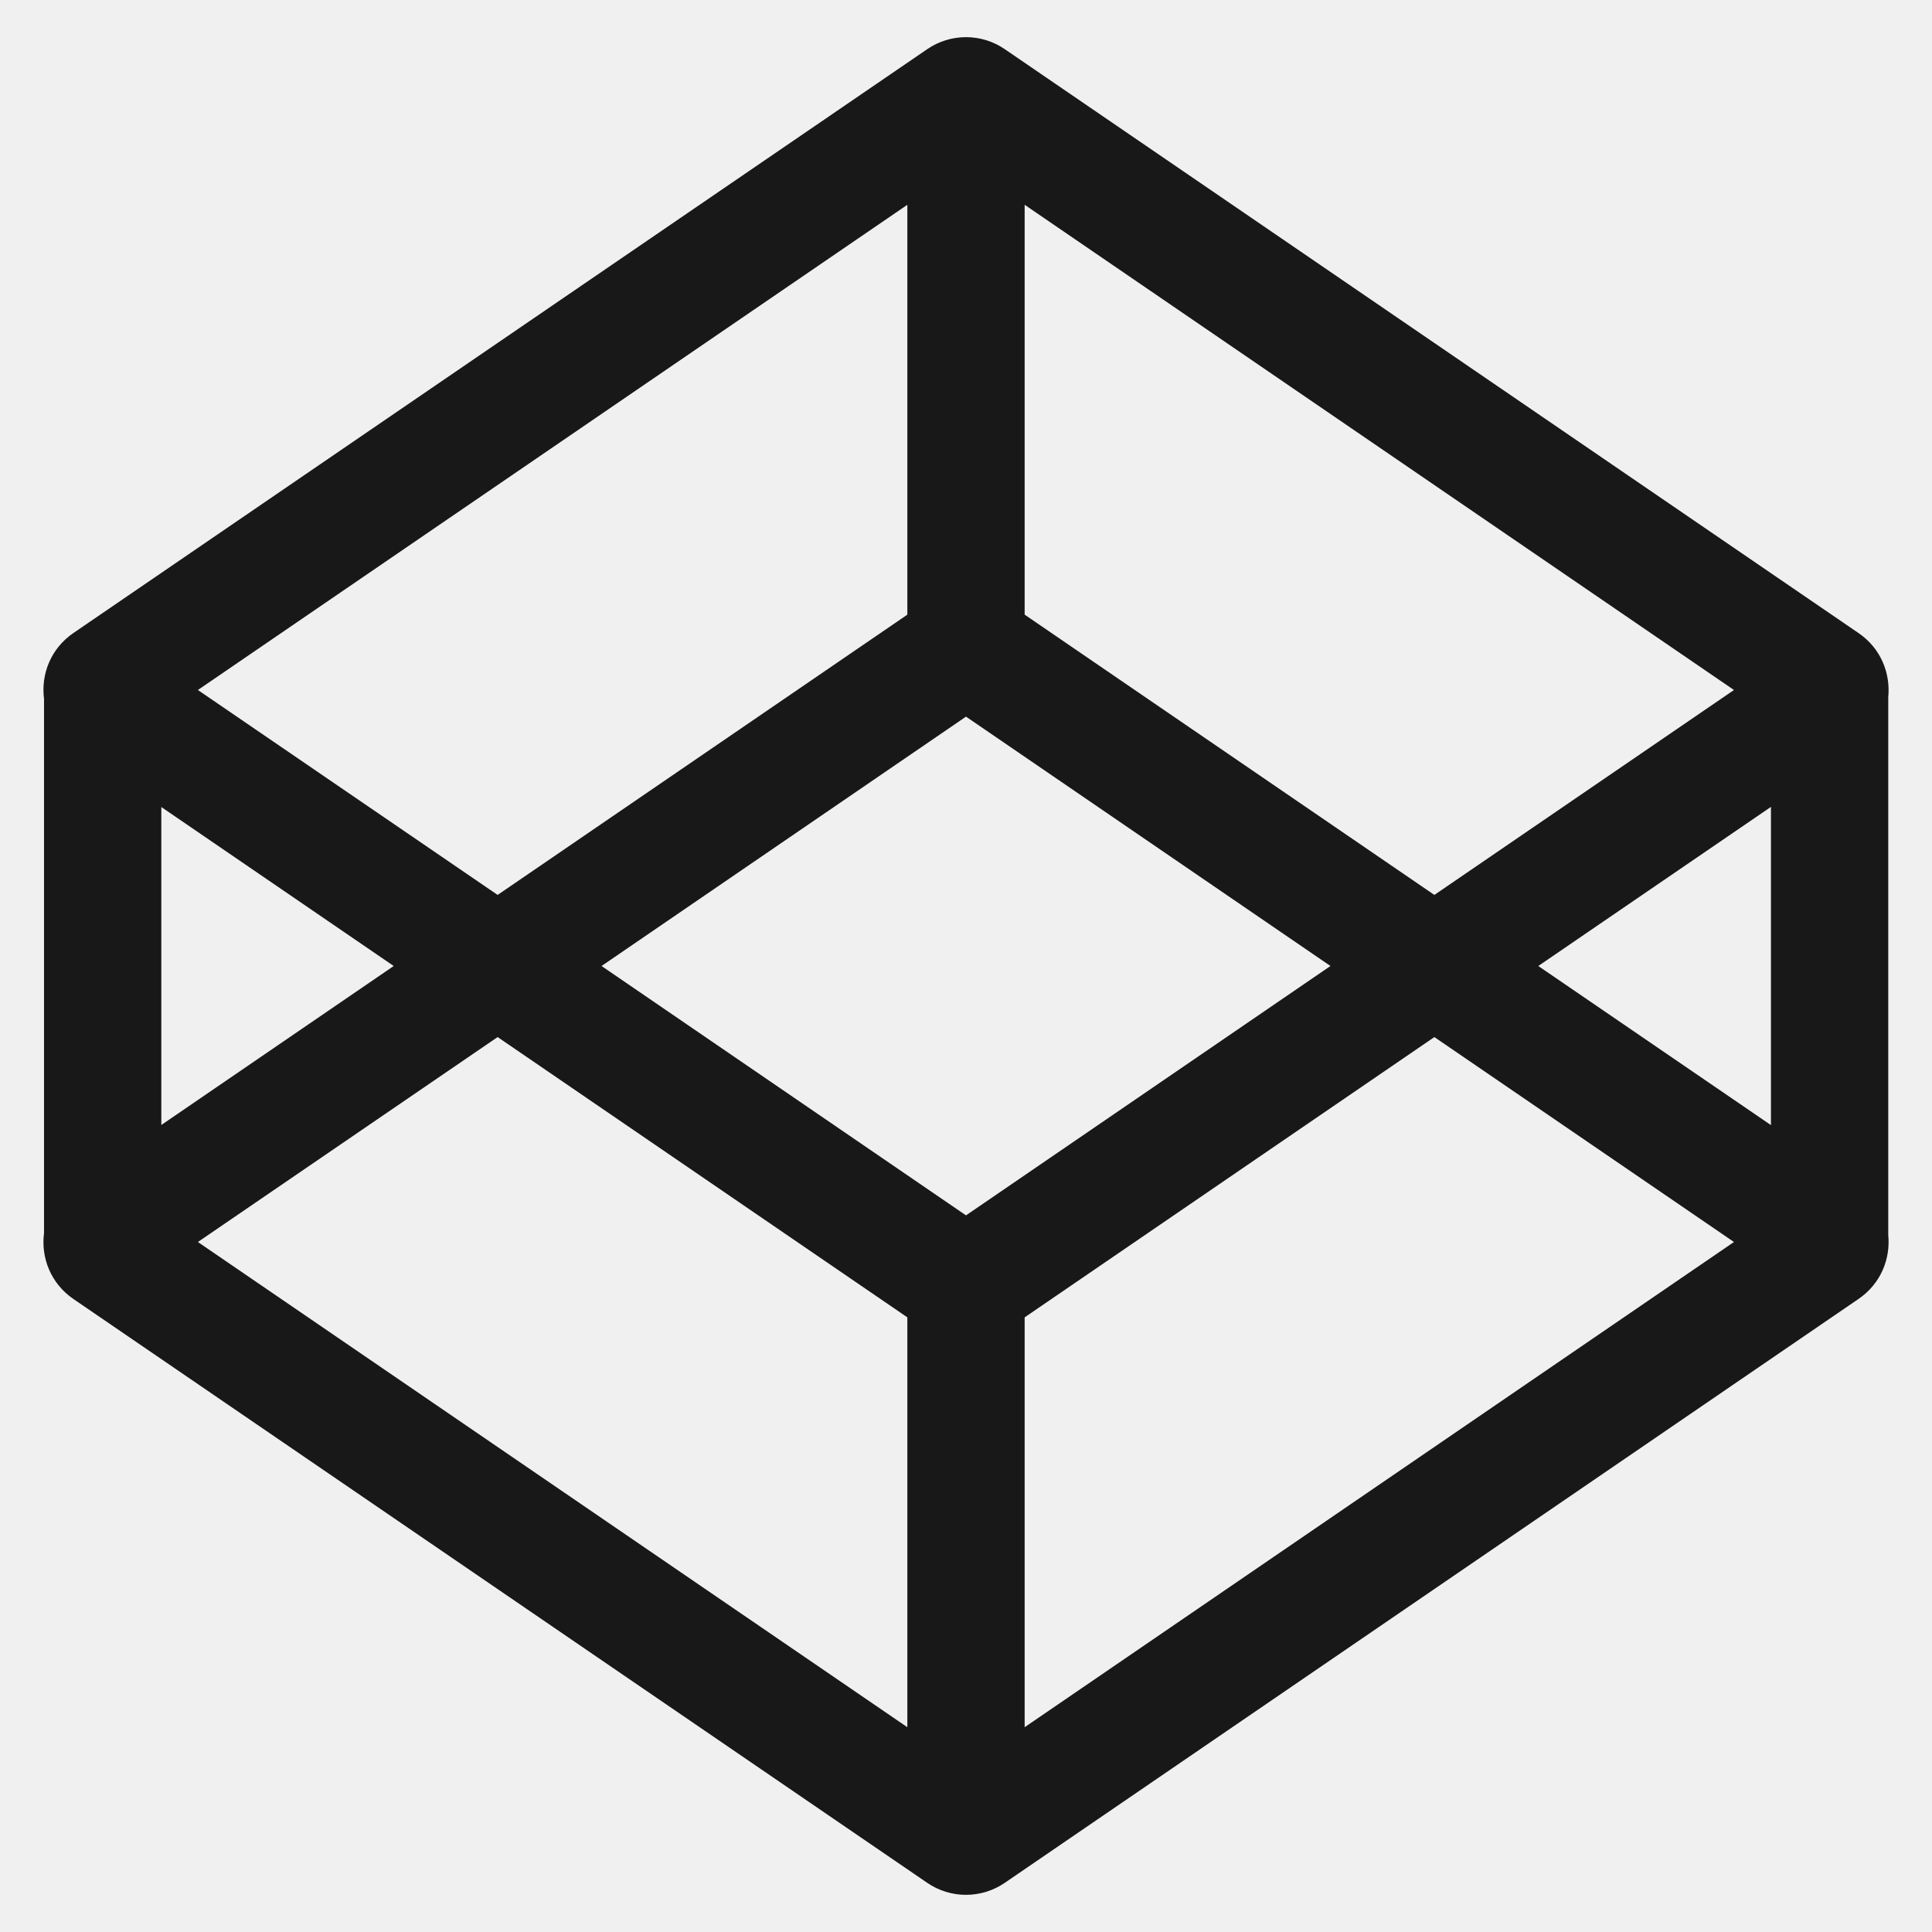
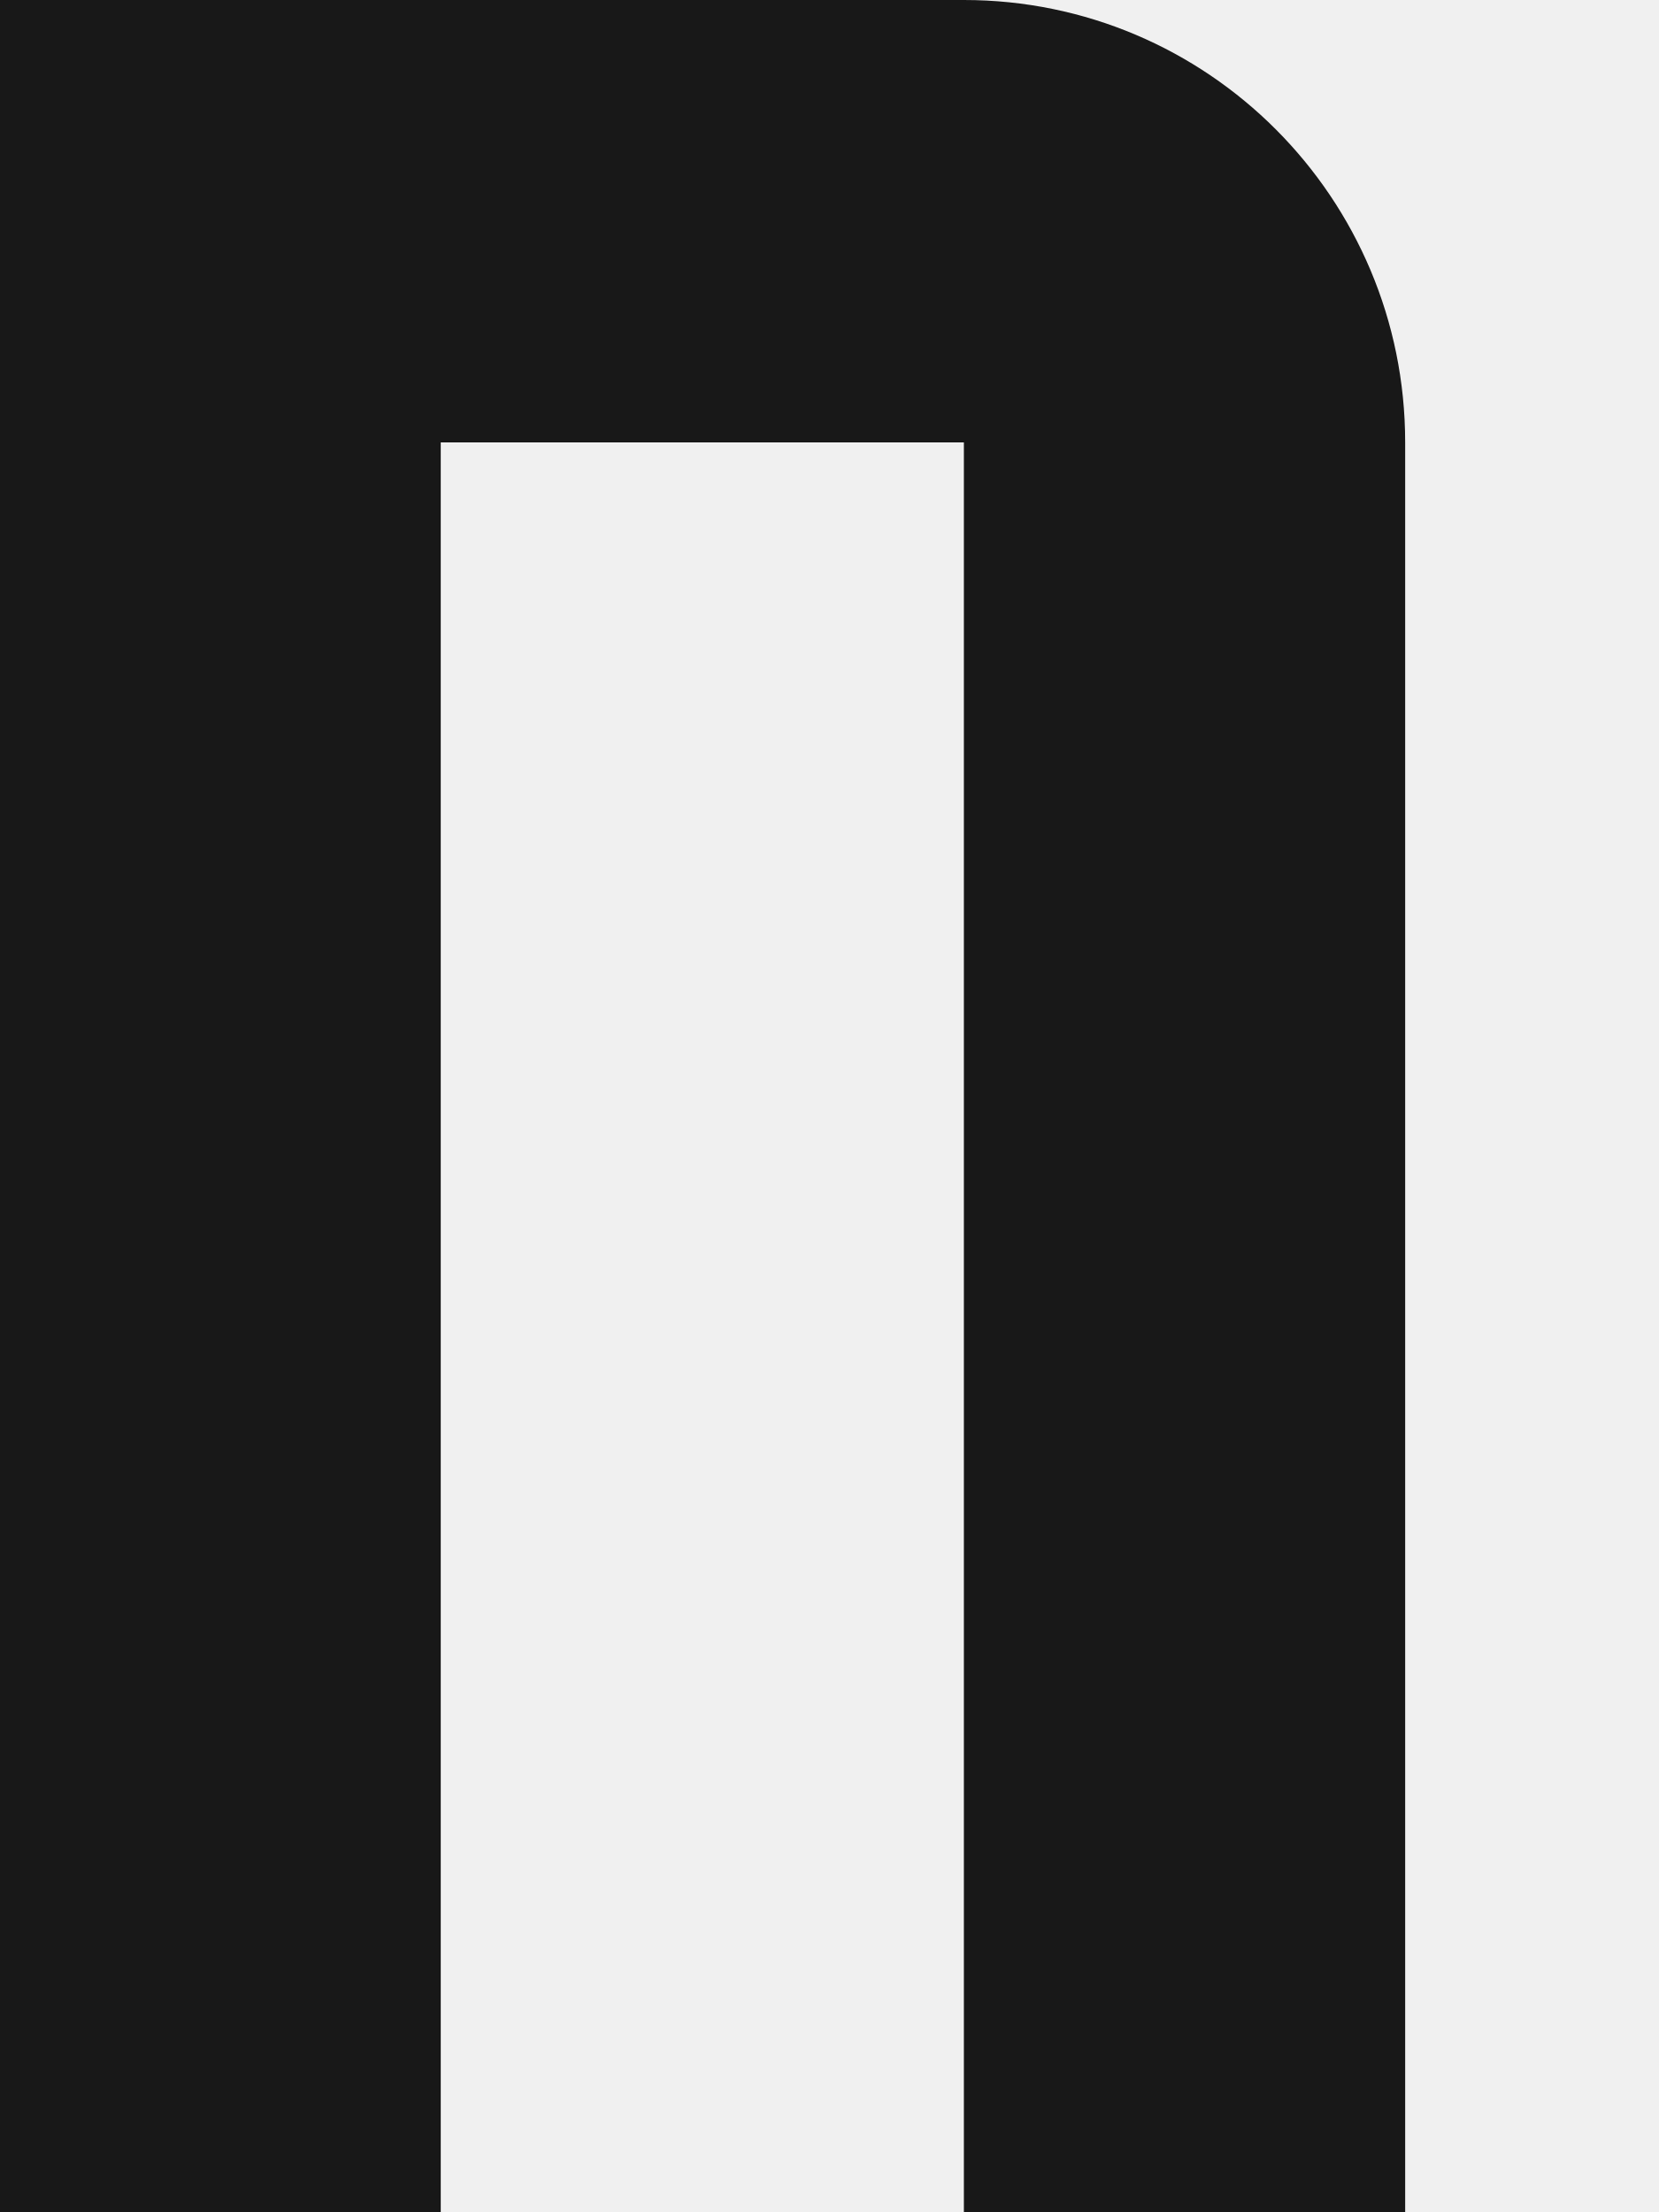
- <svg xmlns="http://www.w3.org/2000/svg" version="1.1" width="14px" height="14px">
+ <svg xmlns="http://www.w3.org/2000/svg" version="1.1" width="3px" height="4px">
  <defs>
    <pattern id="BGPattern" patternUnits="userSpaceOnUse" alignment="0 0" imageRepeat="None" />
-     <mask fill="white" id="Clip444">
-       <path d="M 6.718 0.357  L 0.532 4.587  C 0.367 4.7  0.296 4.887  0.319 5.064  L 0.319 8.936  C 0.296 9.113  0.367 9.3  0.532 9.413  L 6.718 13.643  C 6.888 13.76  7.112 13.76  7.282 13.643  L 13.467 9.413  C 13.629 9.303  13.7 9.122  13.683 8.949  L 13.683 5.052  C 13.7 4.878  13.629 4.697  13.467 4.587  L 7.282 0.357  C 7.112 0.24  6.888 0.24  6.718 0.357  Z M 3.606 6.485  L 1.434 5  L 6.575 1.484  L 6.575 4.454  L 3.606 6.485  Z M 10.394 6.485  L 7.425 4.454  L 7.425 1.484  L 12.565 5  L 10.394 6.485  Z M 1.169 5.848  L 2.853 7  L 1.169 8.152  L 1.169 5.848  Z M 11.147 7  L 12.833 5.847  L 12.833 8.153  L 11.147 7  Z M 7.425 9.546  L 10.394 7.515  L 12.565 9  L 7.425 12.516  L 7.425 9.546  Z M 3.606 7.515  L 6.575 9.546  L 6.575 12.516  L 1.434 9  L 3.606 7.515  Z M 7 5.193  L 9.641 7  L 7 8.807  L 4.359 7  L 7 5.193  Z " fill-rule="evenodd" />
+     <mask fill="white" id="Clip762">
+       <path d="M 1.743 0.8  L 0.797 0.8  L 0.797 4  L 0 4  L 0 0  L 1.743 0  C 2.184 0  2.541 0.358  2.541 0.8  L 2.541 4  L 1.743 4  L 1.743 0.8  Z " fill-rule="evenodd" />
    </mask>
  </defs>
-   <g transform="matrix(1 0 0 1 -485 -777 )">
-     <path d="M 6.718 0.357  L 0.532 4.587  C 0.367 4.7  0.296 4.887  0.319 5.064  L 0.319 8.936  C 0.296 9.113  0.367 9.3  0.532 9.413  L 6.718 13.643  C 6.888 13.76  7.112 13.76  7.282 13.643  L 13.467 9.413  C 13.629 9.303  13.7 9.122  13.683 8.949  L 13.683 5.052  C 13.7 4.878  13.629 4.697  13.467 4.587  L 7.282 0.357  C 7.112 0.24  6.888 0.24  6.718 0.357  Z M 3.606 6.485  L 1.434 5  L 6.575 1.484  L 6.575 4.454  L 3.606 6.485  Z M 10.394 6.485  L 7.425 4.454  L 7.425 1.484  L 12.565 5  L 10.394 6.485  Z M 1.169 5.848  L 2.853 7  L 1.169 8.152  L 1.169 5.848  Z M 11.147 7  L 12.833 5.847  L 12.833 8.153  L 11.147 7  Z M 7.425 9.546  L 10.394 7.515  L 12.565 9  L 7.425 12.516  L 7.425 9.546  Z M 3.606 7.515  L 6.575 9.546  L 6.575 12.516  L 1.434 9  L 3.606 7.515  Z M 7 5.193  L 9.641 7  L 7 8.807  L 4.359 7  L 7 5.193  Z " fill-rule="nonzero" fill="rgba(0, 0, 0, 0.898)" stroke="none" transform="matrix(1 0 0 1 485 777 )" class="fill" />
-     <path d="M 6.718 0.357  L 0.532 4.587  C 0.367 4.7  0.296 4.887  0.319 5.064  L 0.319 8.936  C 0.296 9.113  0.367 9.3  0.532 9.413  L 6.718 13.643  C 6.888 13.76  7.112 13.76  7.282 13.643  L 13.467 9.413  C 13.629 9.303  13.7 9.122  13.683 8.949  L 13.683 5.052  C 13.7 4.878  13.629 4.697  13.467 4.587  L 7.282 0.357  C 7.112 0.24  6.888 0.24  6.718 0.357  Z " stroke-width="0" stroke-dasharray="0" stroke="rgba(255, 255, 255, 0)" fill="none" transform="matrix(1 0 0 1 485 777 )" class="stroke" mask="url(#Clip444)" />
-     <path d="M 3.606 6.485  L 1.434 5  L 6.575 1.484  L 6.575 4.454  L 3.606 6.485  Z " stroke-width="0" stroke-dasharray="0" stroke="rgba(255, 255, 255, 0)" fill="none" transform="matrix(1 0 0 1 485 777 )" class="stroke" mask="url(#Clip444)" />
-     <path d="M 10.394 6.485  L 7.425 4.454  L 7.425 1.484  L 12.565 5  L 10.394 6.485  Z " stroke-width="0" stroke-dasharray="0" stroke="rgba(255, 255, 255, 0)" fill="none" transform="matrix(1 0 0 1 485 777 )" class="stroke" mask="url(#Clip444)" />
-     <path d="M 1.169 5.848  L 2.853 7  L 1.169 8.152  L 1.169 5.848  Z " stroke-width="0" stroke-dasharray="0" stroke="rgba(255, 255, 255, 0)" fill="none" transform="matrix(1 0 0 1 485 777 )" class="stroke" mask="url(#Clip444)" />
-     <path d="M 11.147 7  L 12.833 5.847  L 12.833 8.153  L 11.147 7  Z " stroke-width="0" stroke-dasharray="0" stroke="rgba(255, 255, 255, 0)" fill="none" transform="matrix(1 0 0 1 485 777 )" class="stroke" mask="url(#Clip444)" />
-     <path d="M 7.425 9.546  L 10.394 7.515  L 12.565 9  L 7.425 12.516  L 7.425 9.546  Z " stroke-width="0" stroke-dasharray="0" stroke="rgba(255, 255, 255, 0)" fill="none" transform="matrix(1 0 0 1 485 777 )" class="stroke" mask="url(#Clip444)" />
-     <path d="M 3.606 7.515  L 6.575 9.546  L 6.575 12.516  L 1.434 9  L 3.606 7.515  Z " stroke-width="0" stroke-dasharray="0" stroke="rgba(255, 255, 255, 0)" fill="none" transform="matrix(1 0 0 1 485 777 )" class="stroke" mask="url(#Clip444)" />
-     <path d="M 7 5.193  L 9.641 7  L 7 8.807  L 4.359 7  L 7 5.193  Z " stroke-width="0" stroke-dasharray="0" stroke="rgba(255, 255, 255, 0)" fill="none" transform="matrix(1 0 0 1 485 777 )" class="stroke" mask="url(#Clip444)" />
+   <g transform="matrix(1 0 0 1 -640 -250 )">
+     <path d="M 1.743 0.8  L 0.797 0.8  L 0.797 4  L 0 4  L 0 0  L 1.743 0  C 2.184 0  2.541 0.358  2.541 0.8  L 2.541 4  L 1.743 4  L 1.743 0.8  Z " fill-rule="nonzero" fill="rgba(0, 0, 0, 0.898)" stroke="none" transform="matrix(1 0 0 1 640 250 )" class="fill" />
+     <path d="M 1.743 0.8  L 0.797 0.8  L 0.797 4  L 0 4  L 0 0  L 1.743 0  C 2.184 0  2.541 0.358  2.541 0.8  L 2.541 4  L 1.743 4  L 1.743 0.8  Z " stroke-width="0" stroke-dasharray="0" stroke="rgba(255, 255, 255, 0)" fill="none" transform="matrix(1 0 0 1 640 250 )" class="stroke" mask="url(#Clip762)" />
  </g>
</svg>
